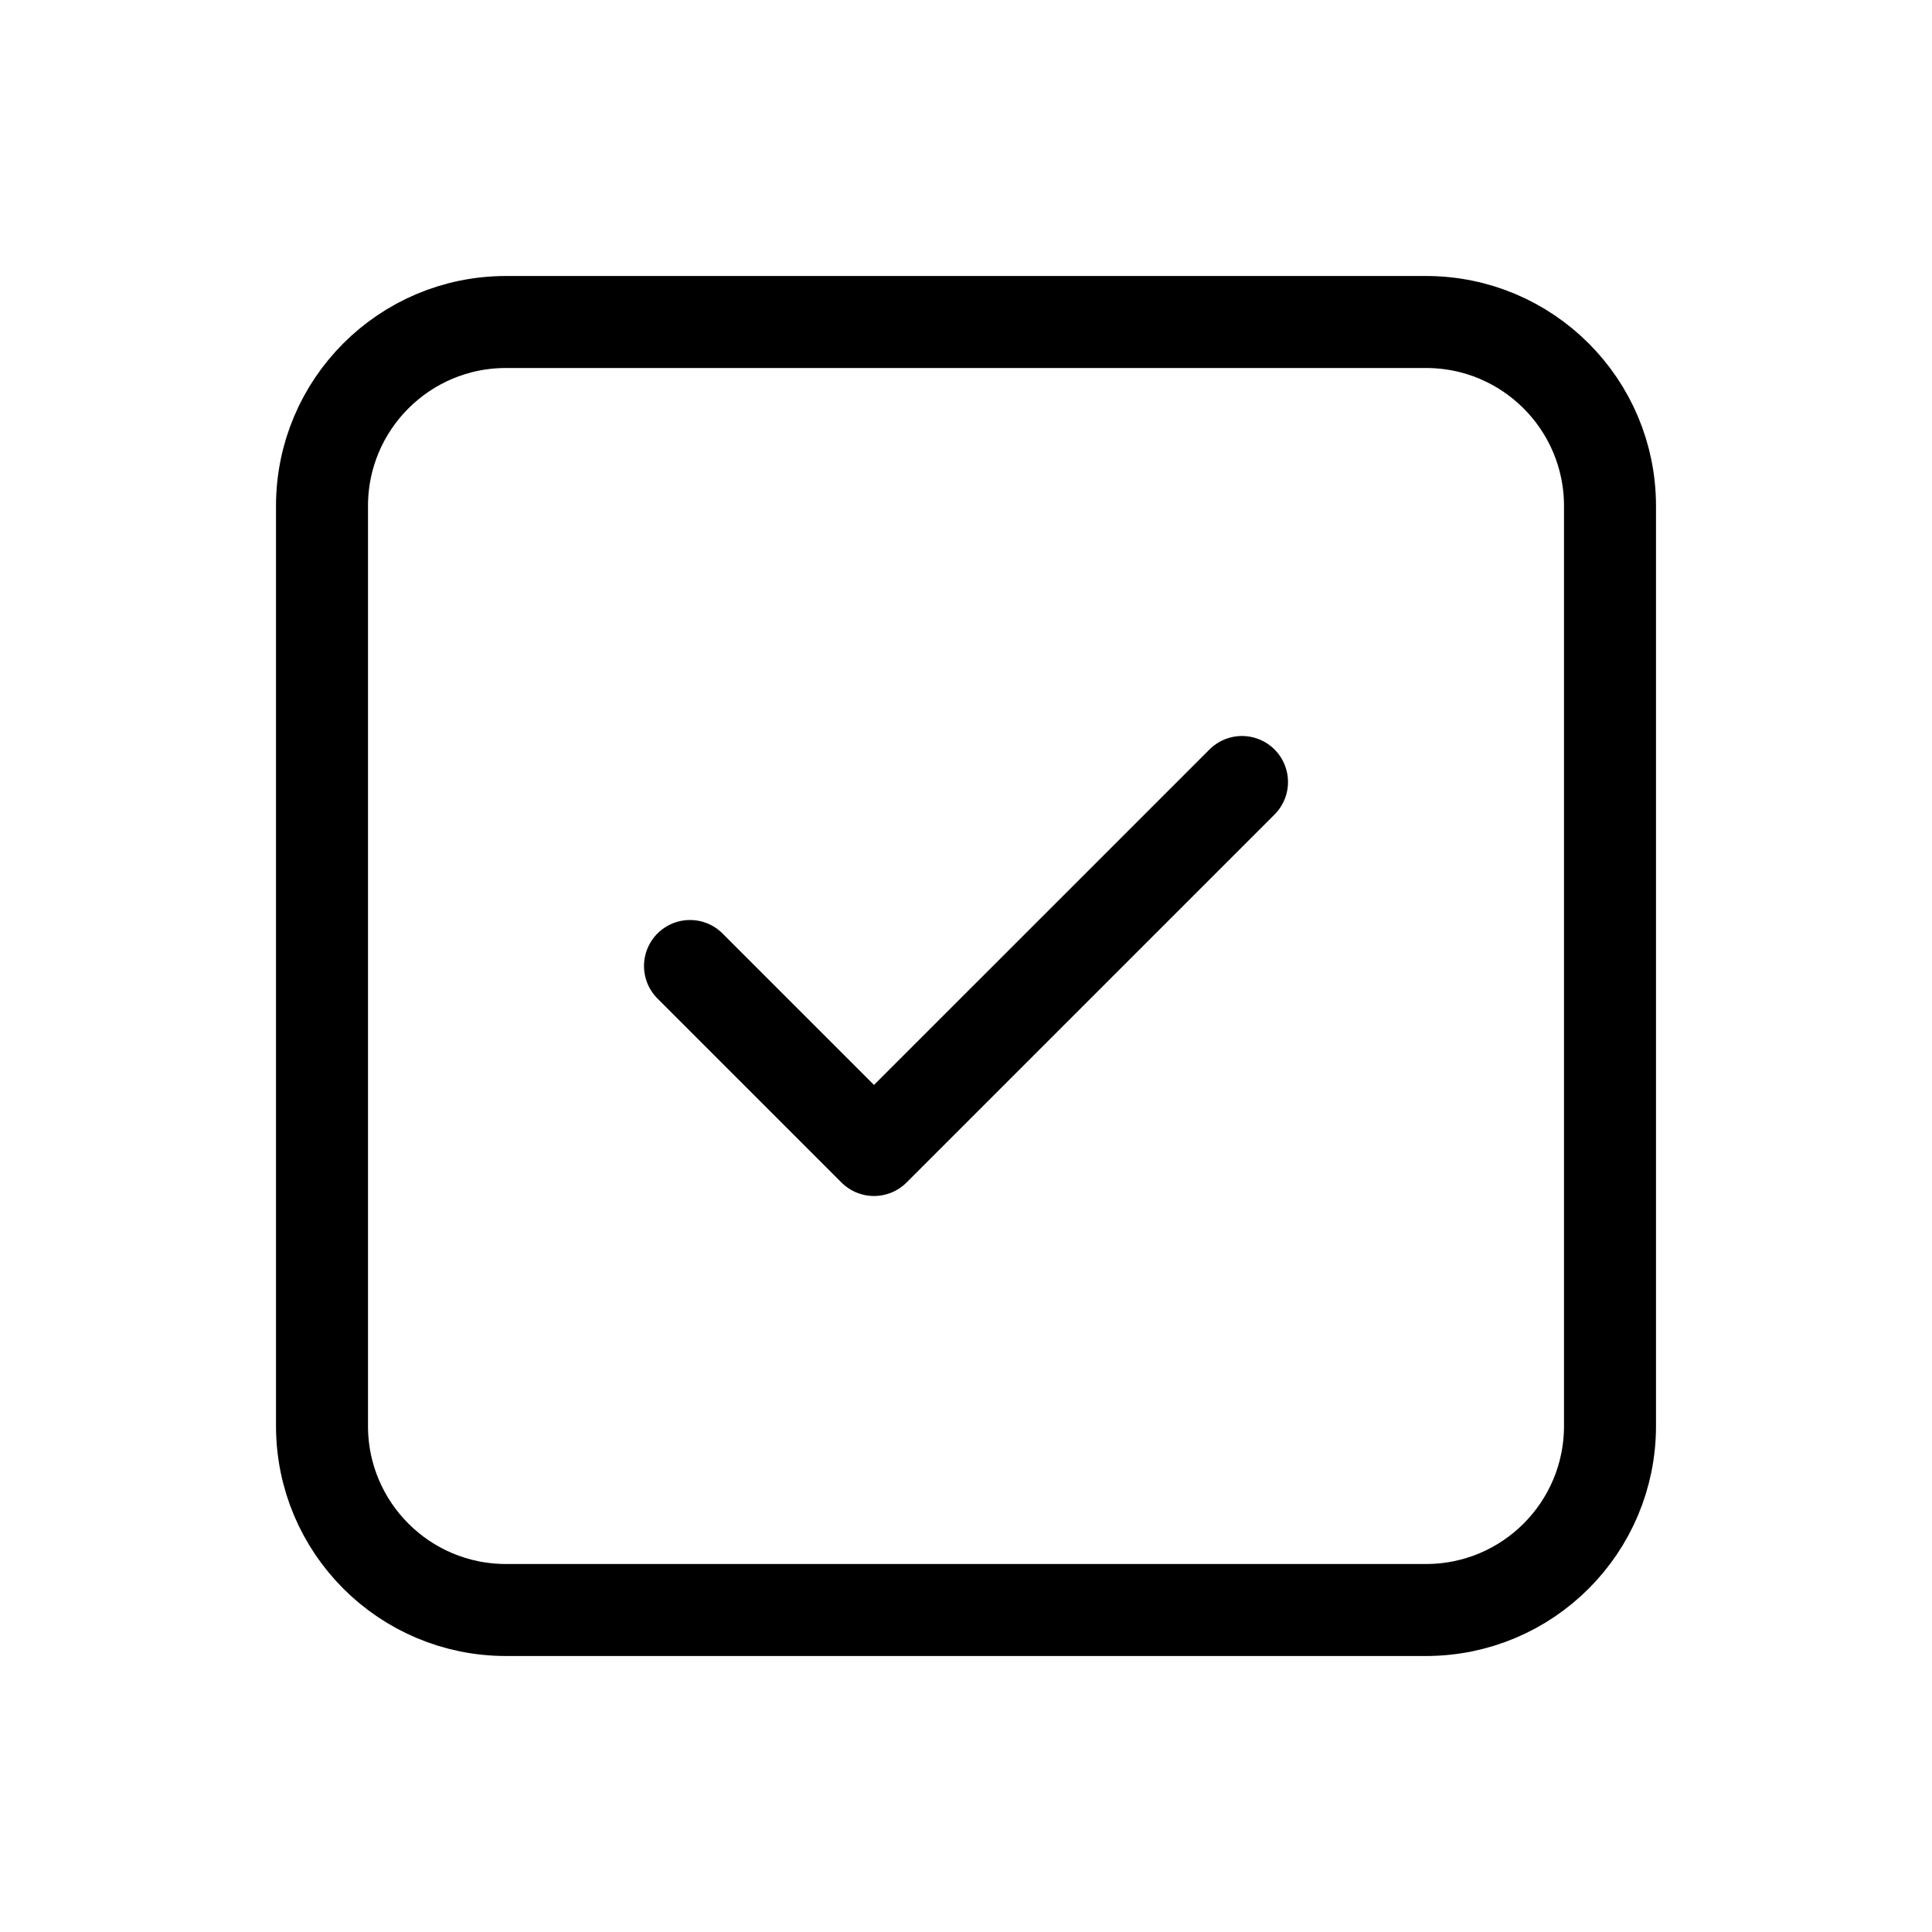
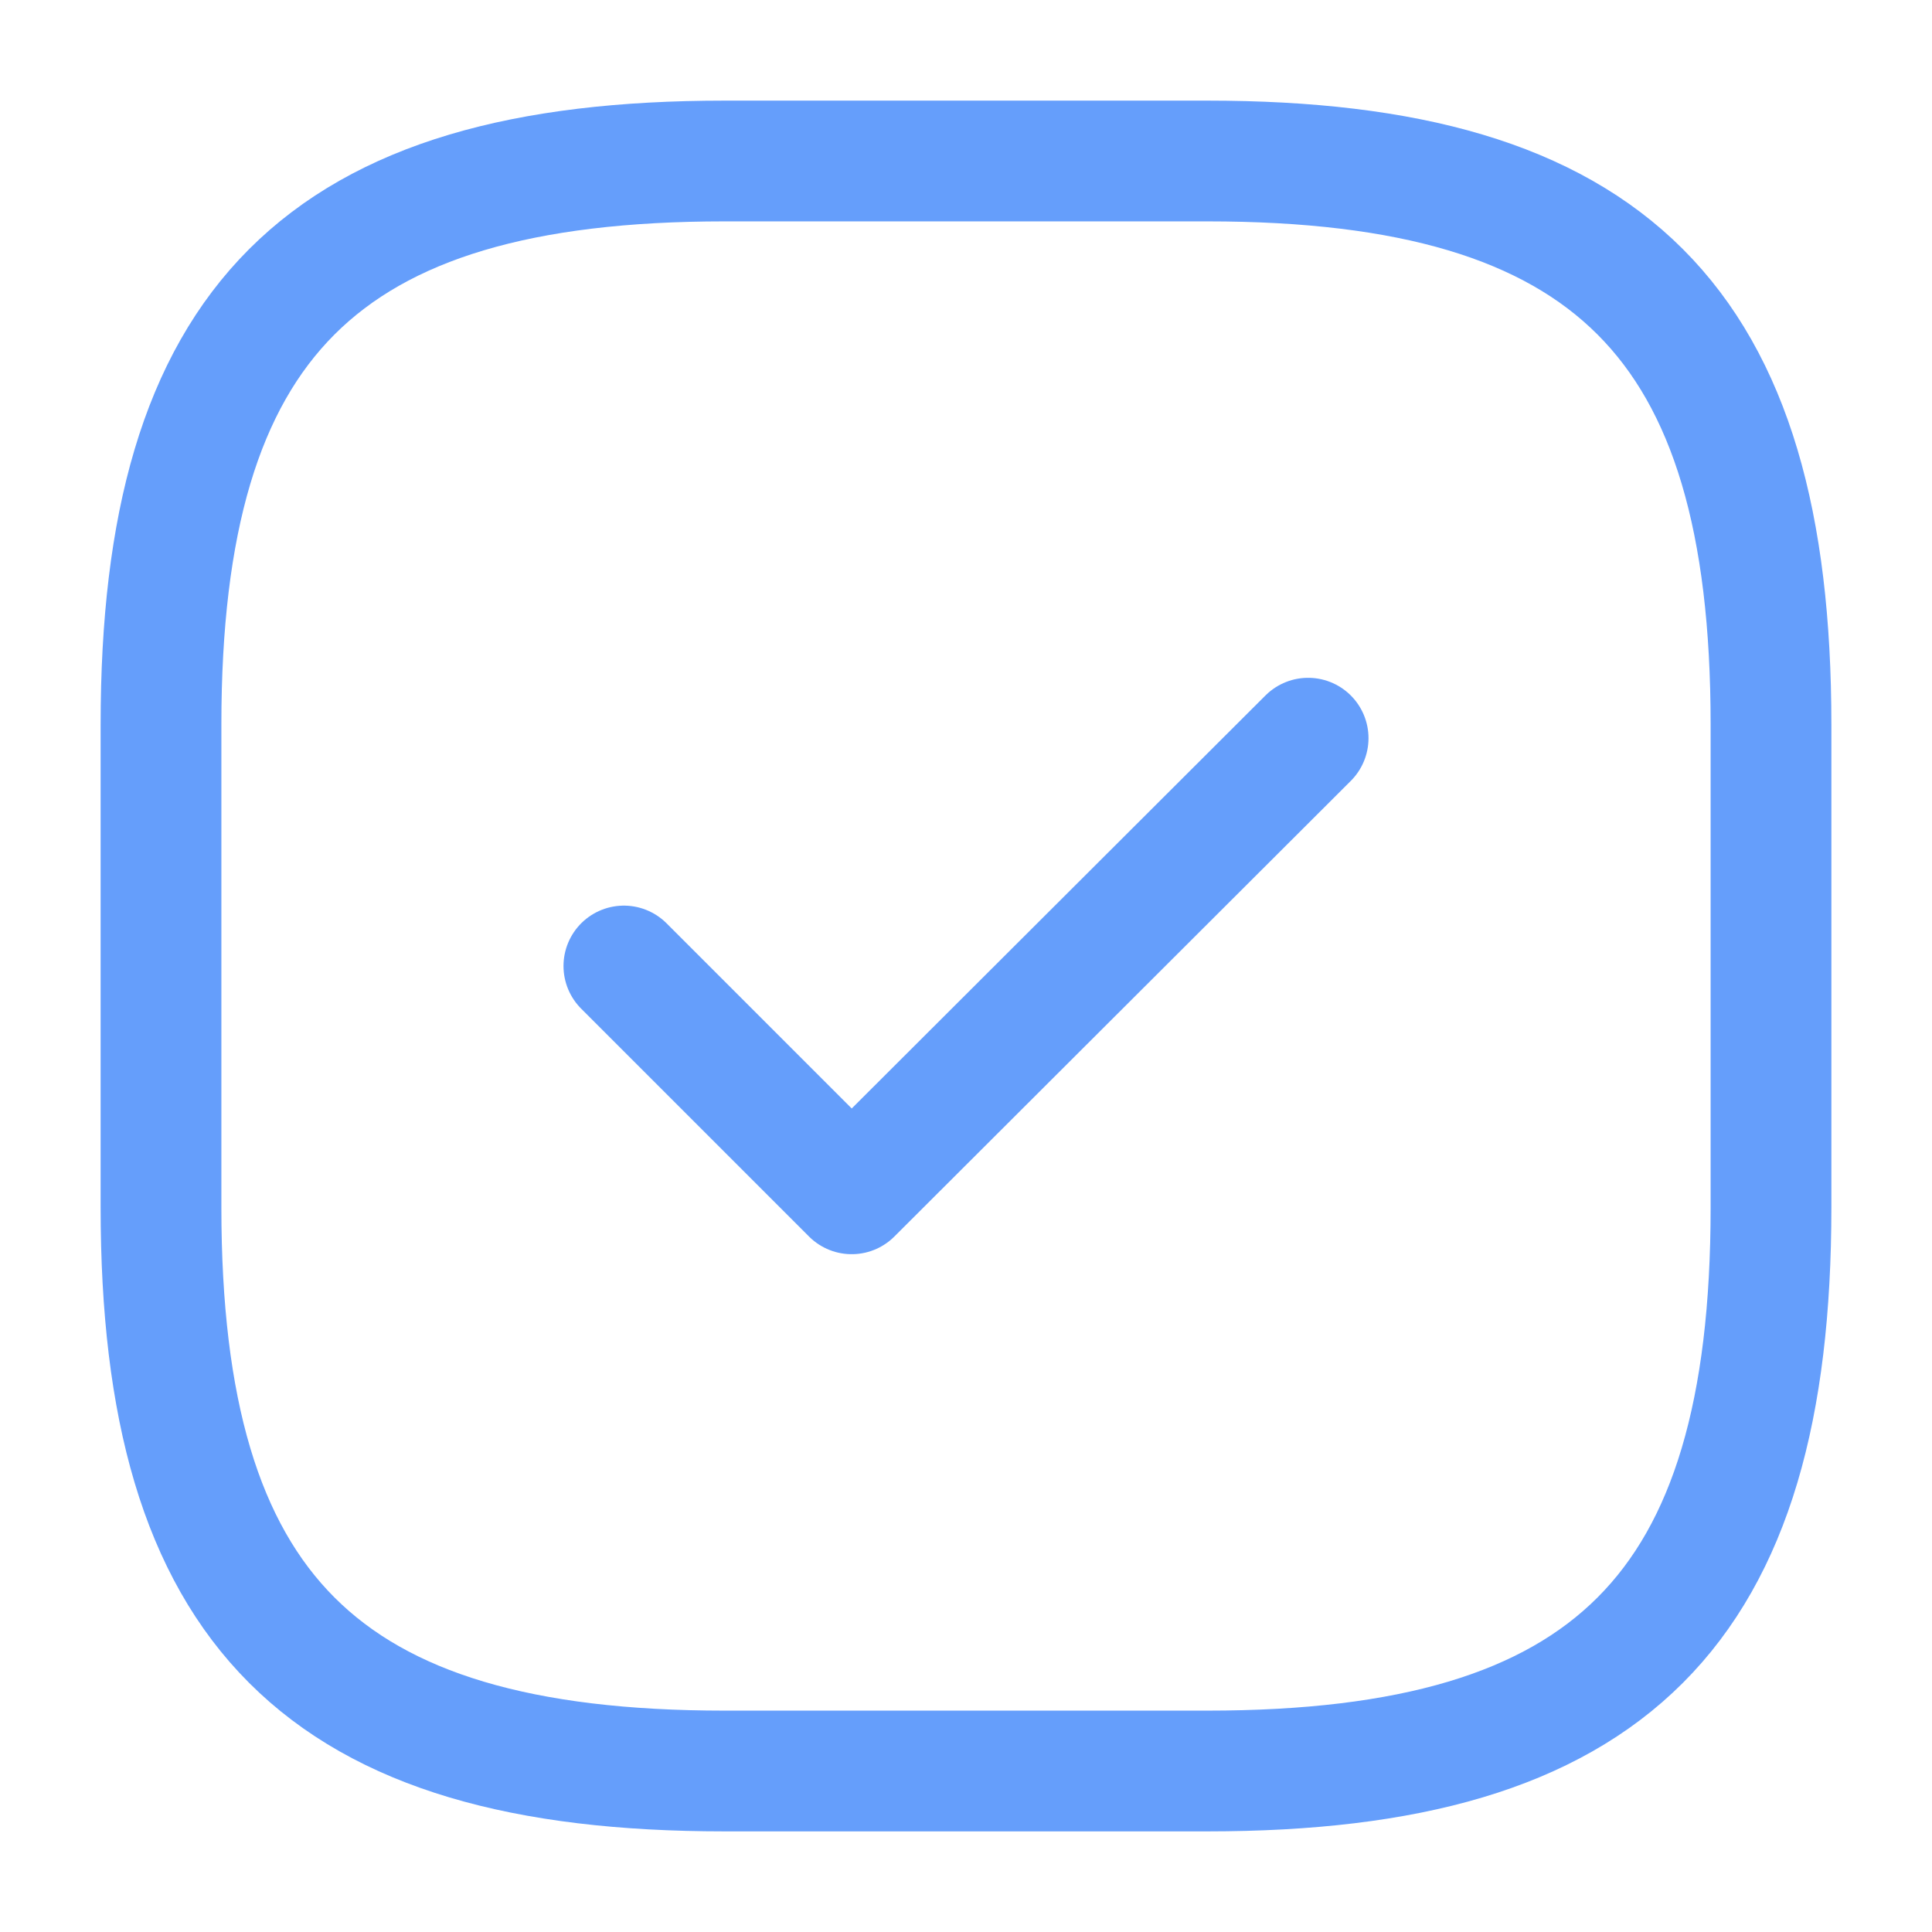
- <svg xmlns="http://www.w3.org/2000/svg" width="800px" height="800px" viewBox="0 0 21 21">
-   <g fill="none" fill-rule="evenodd" stroke="#000000" stroke-linecap="round" stroke-linejoin="round" transform="translate(3 3)">
-     <path d="m2.5.5h10c1.105 0 2 .895 2 2v10c0 1.105-.895 2-2 2h-10c-1.105 0-2-.895-2-2v-10c0-1.105.895-2 2-2z" />
-     <path d="m4.5 7.5 2 2 4-4" />
+ <svg xmlns="http://www.w3.org/2000/svg" width="800px" height="800px" viewBox="0 0 24 24" fill="none">
+   <g id="SVGRepo_bgCarrier" stroke-width="0" />
+   <g id="SVGRepo_tracerCarrier" stroke-linecap="round" stroke-linejoin="round" />
+   <g id="SVGRepo_iconCarrier">
+     <path d="M9 22H15C20 22 22 20 22 15V9C22 4 20 2 15 2H9C4 2 2 4 2 9V15C2 20 4 22 9 22Z" stroke="#659efb" stroke-width="1.5" stroke-linecap="round" stroke-linejoin="round" />
+     <path d="M7.75 12L10.58 14.83L16.25 9.17" stroke="#659efb" stroke-width="1.5" stroke-linecap="round" stroke-linejoin="round" />
  </g>
</svg>
